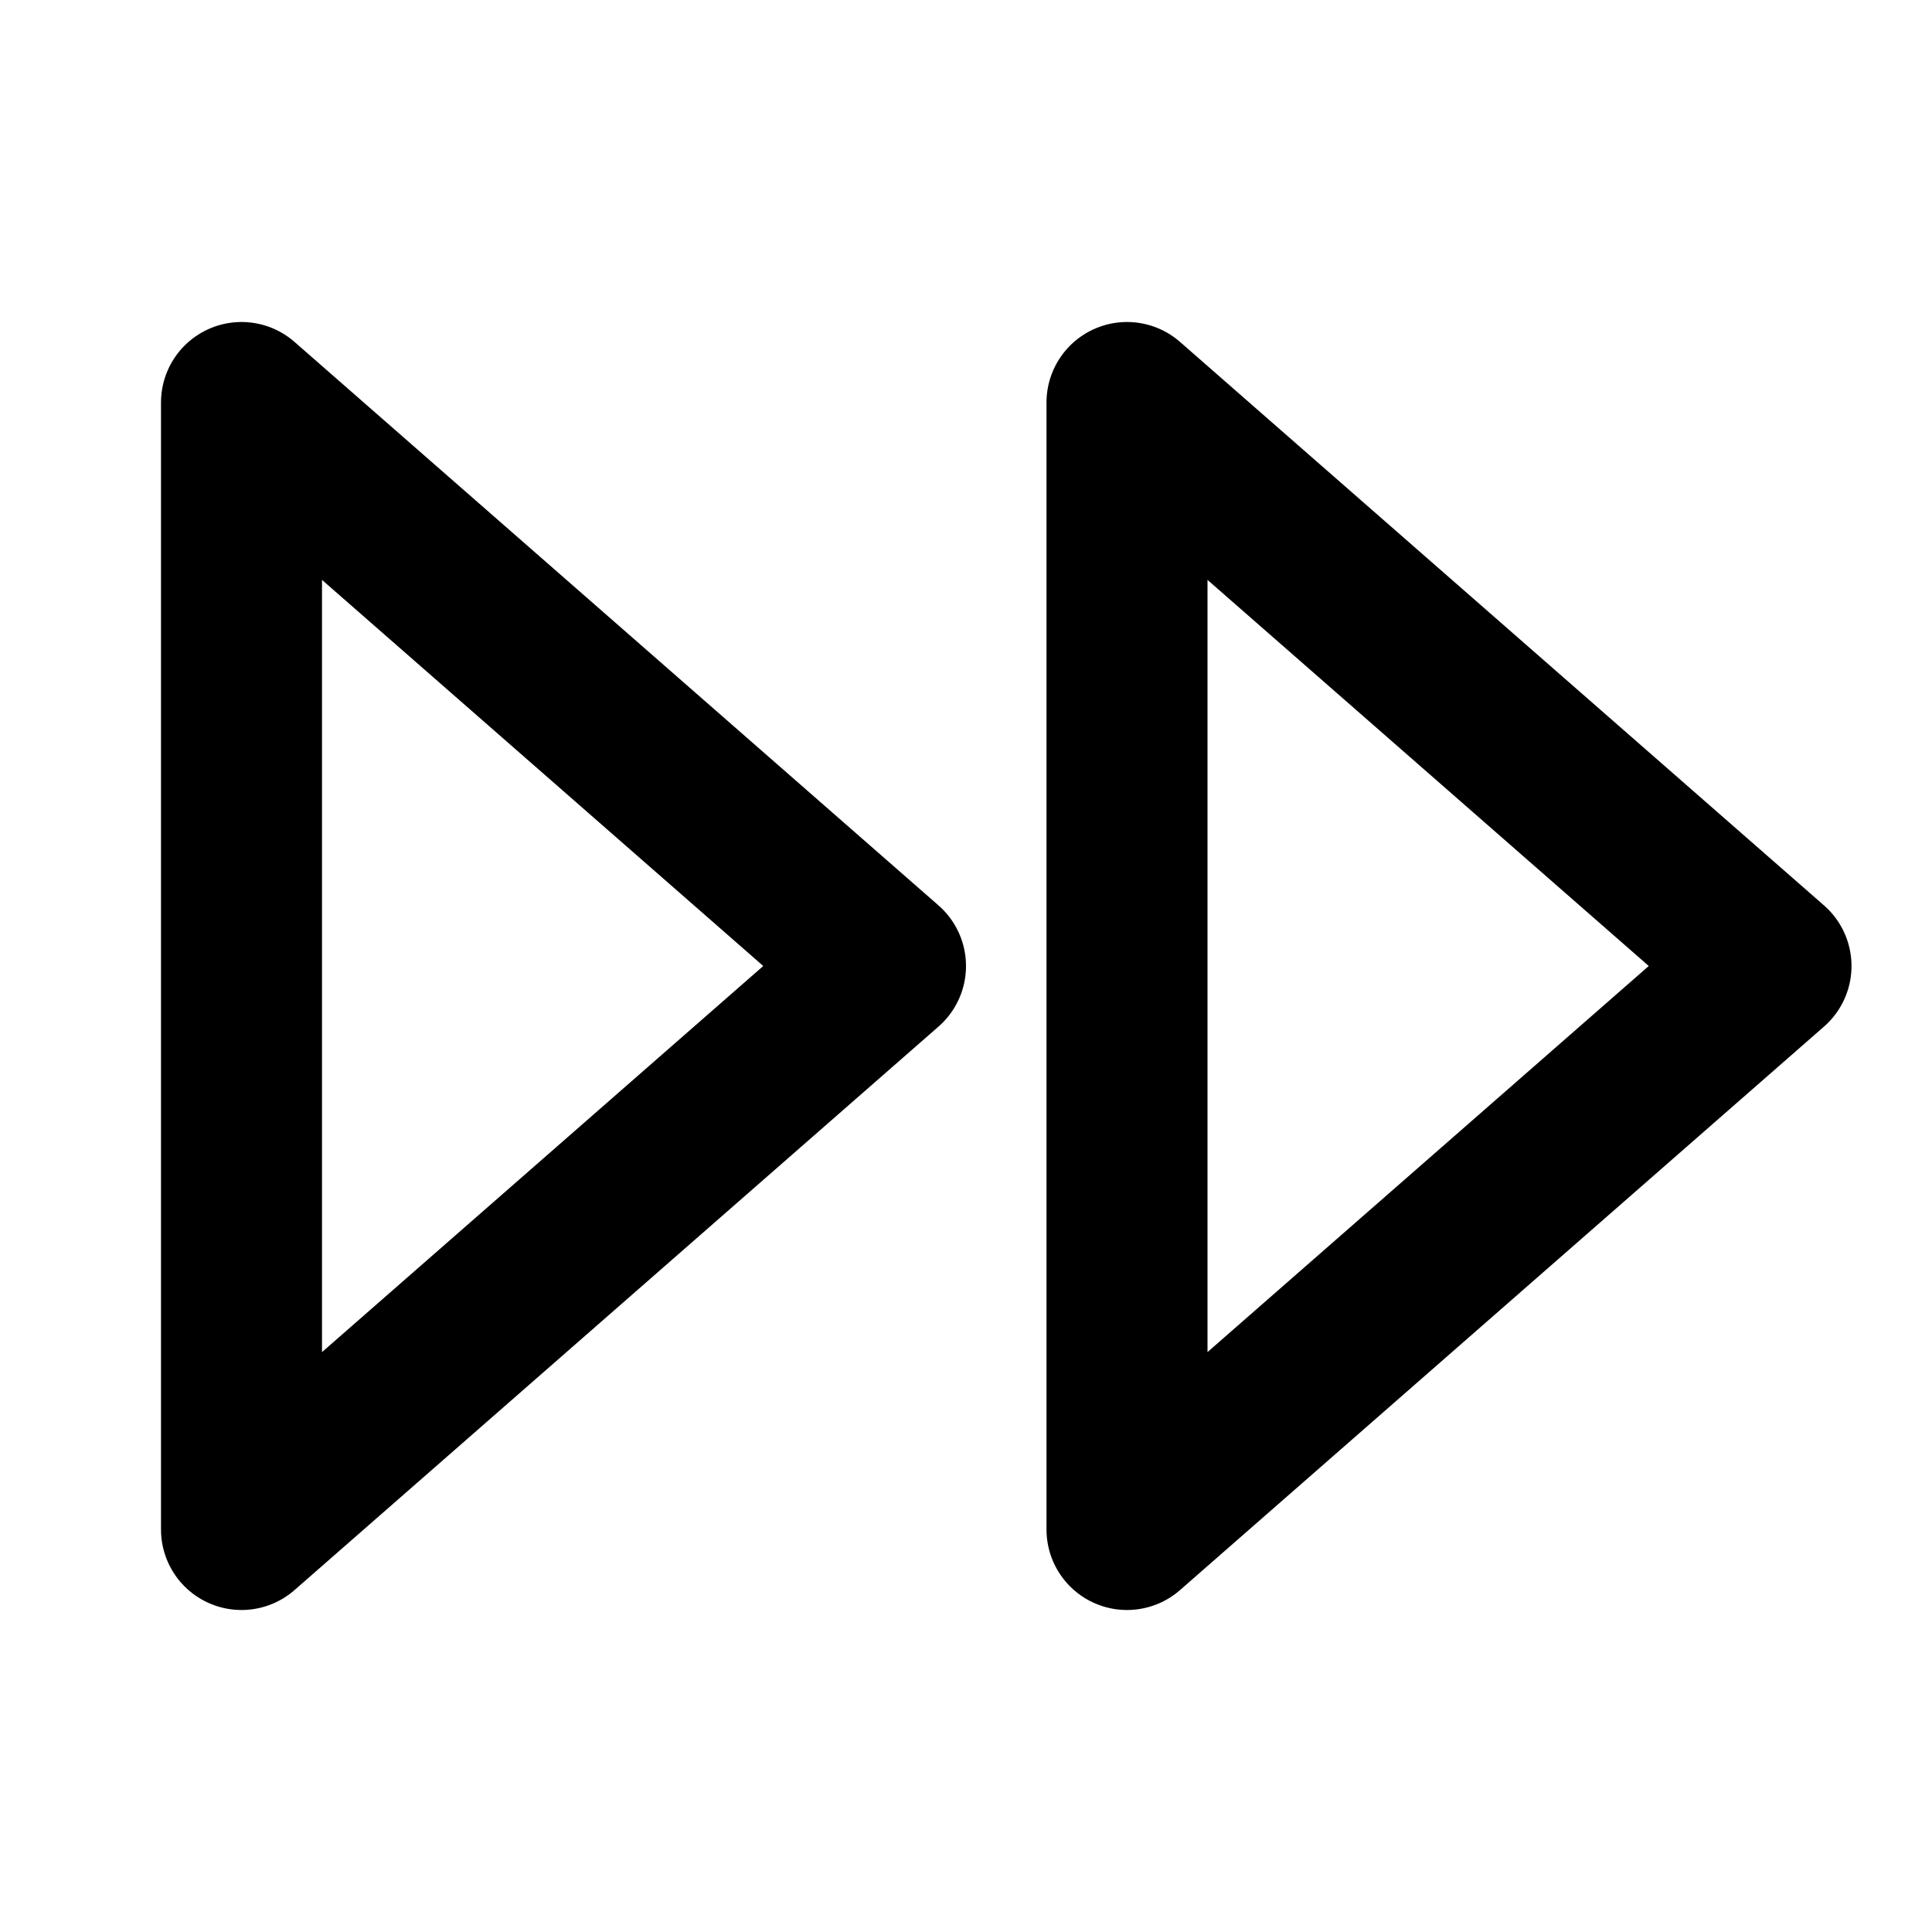
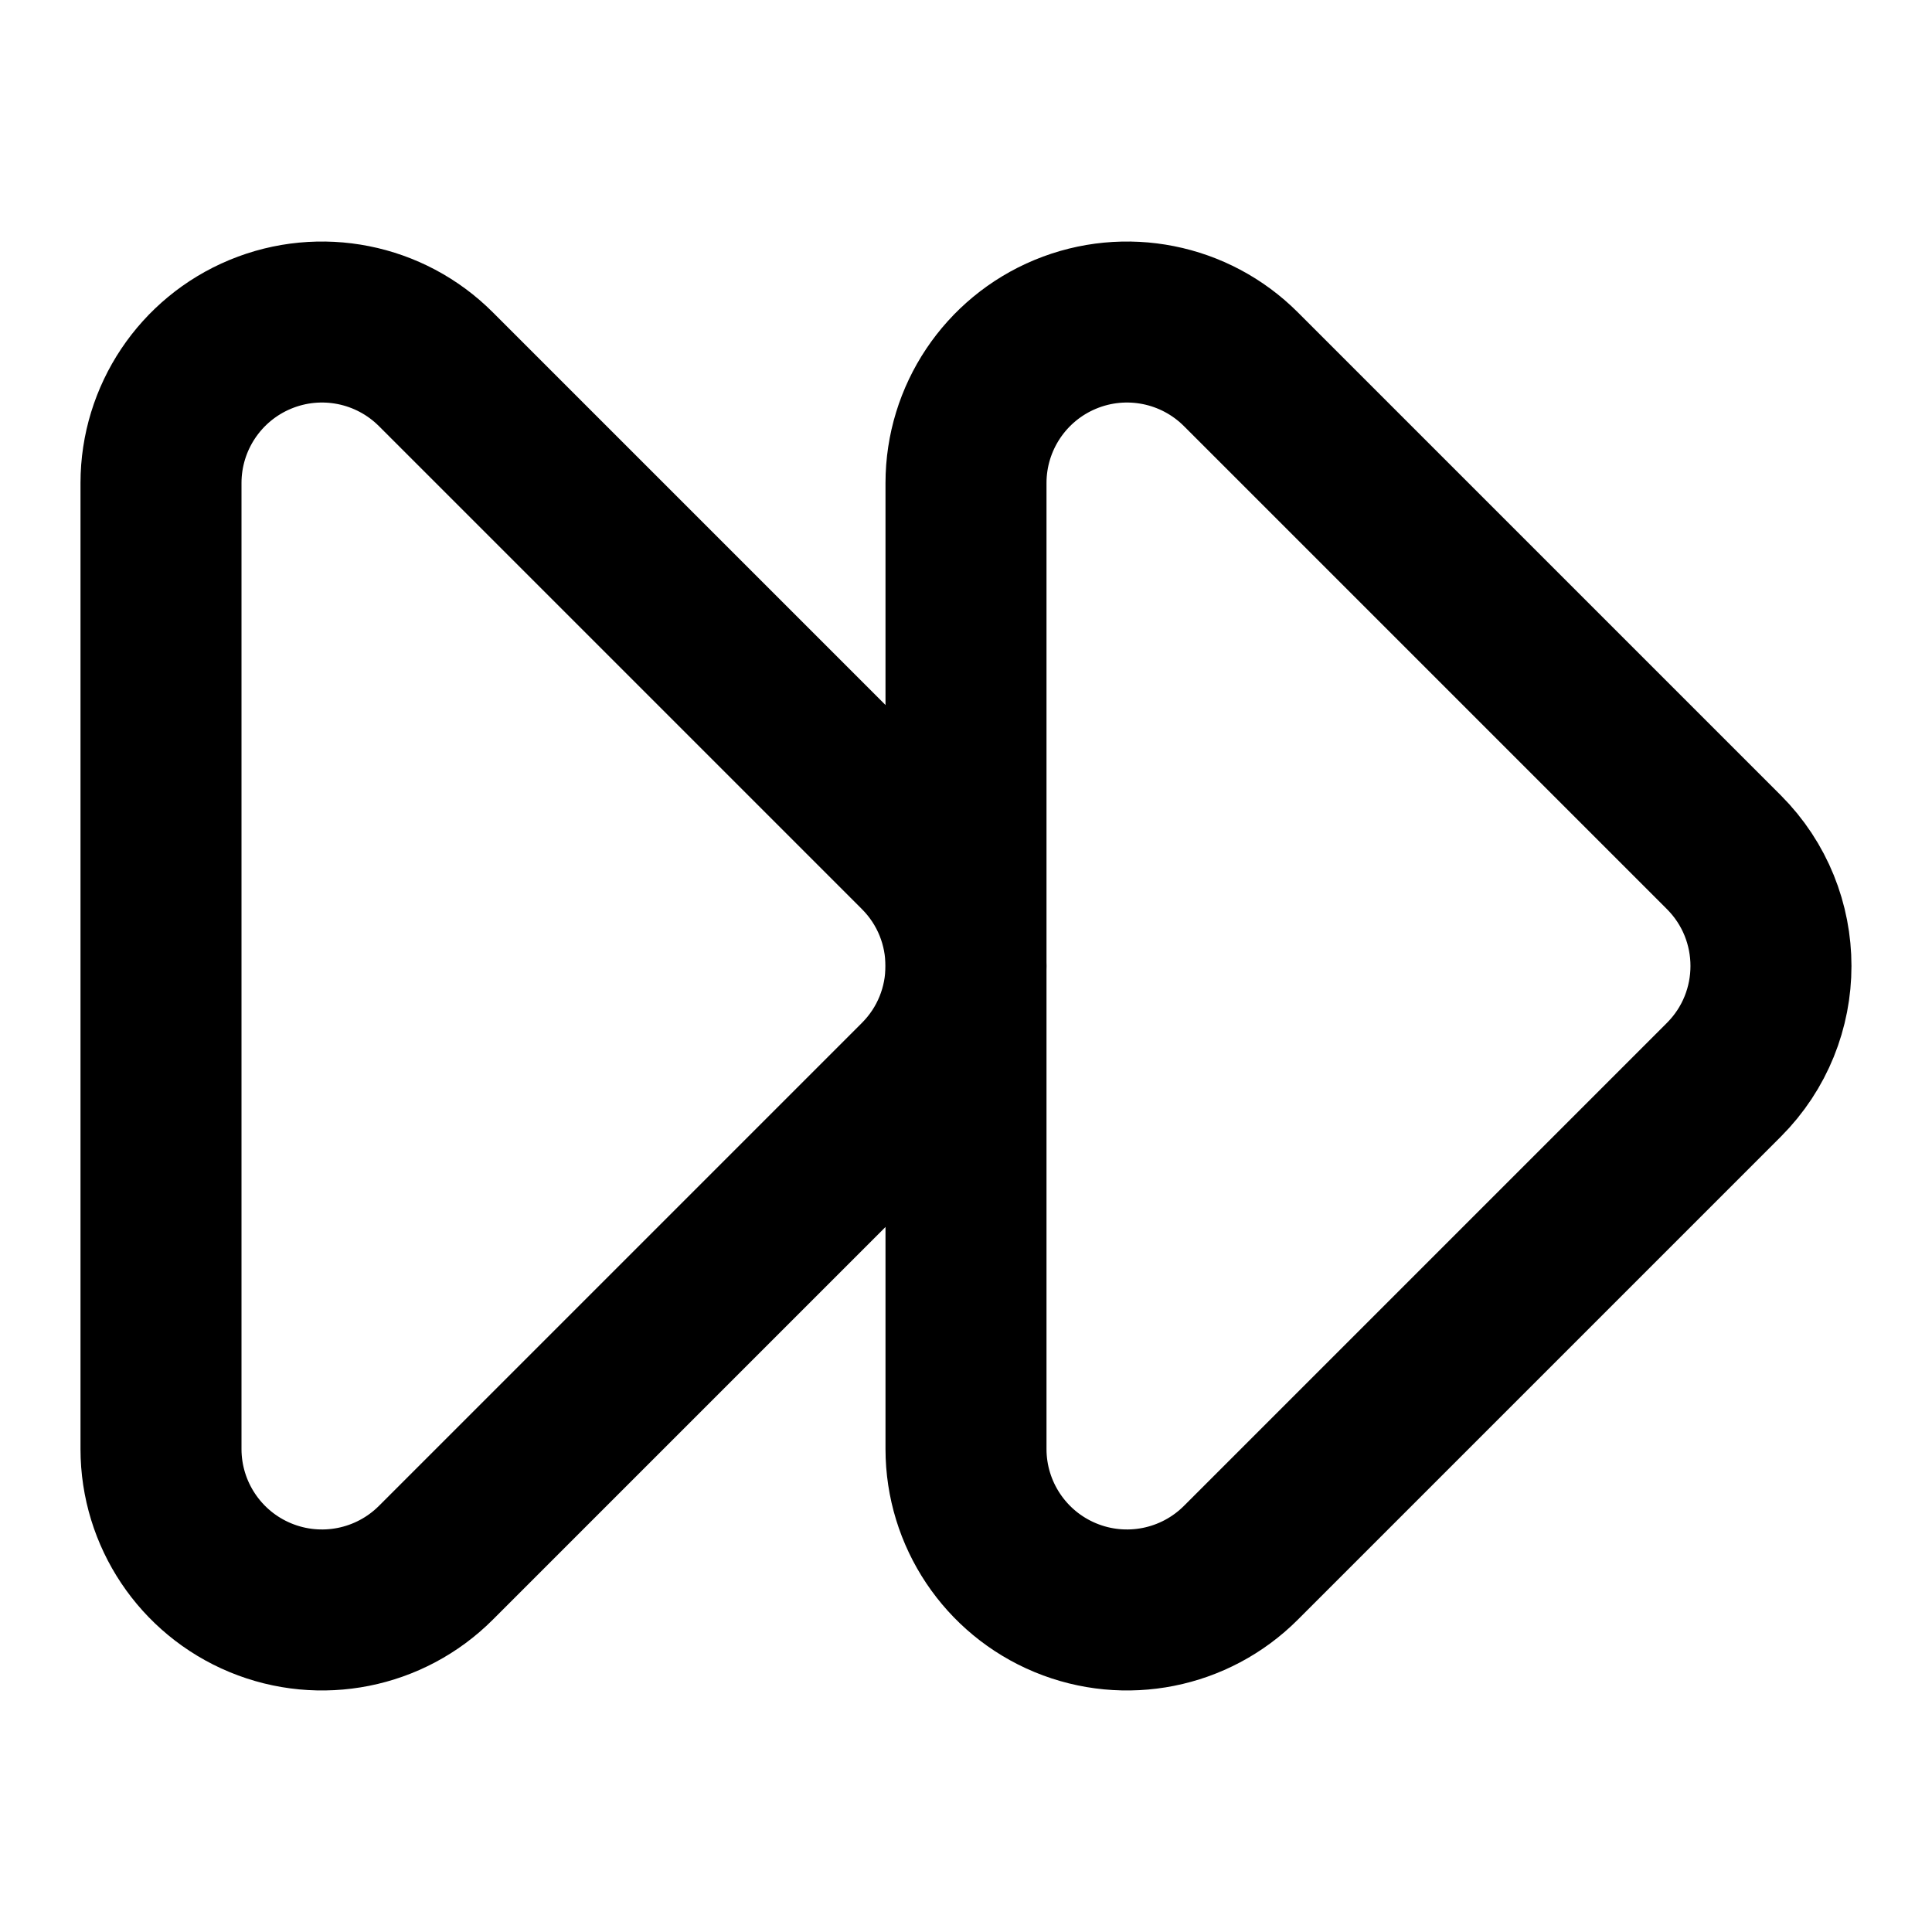
- <svg xmlns="http://www.w3.org/2000/svg" width="24" height="24" viewBox="0 0 24 24" fill="none" stroke="currentColor" stroke-width="2" stroke-linecap="round" stroke-linejoin="round" class="icon icon-tabler icons-tabler-outline icon-tabler-player-track-next">
-   <path stroke="none" d="M0 0h24v24H0z" fill="none" />
-   <path d="M3 5v14l8 -7l-8 -7" />
-   <path d="M14 5v14l8 -7l-8 -7" />
+ <svg xmlns="http://www.w3.org/2000/svg" width="24" height="24" viewBox="0 0 24 24" fill="none" stroke="currentColor" stroke-width="2" stroke-linecap="round" stroke-linejoin="round" class="lucide lucide-fast-forward preview-icon">
+   <path d="M12 6a2 2 0 0 1 3.414-1.414l6 6a2 2 0 0 1 0 2.828l-6 6A2 2 0 0 1 12 18z" />
+   <path d="M2 6a2 2 0 0 1 3.414-1.414l6 6a2 2 0 0 1 0 2.828l-6 6A2 2 0 0 1 2 18z" />
</svg>
